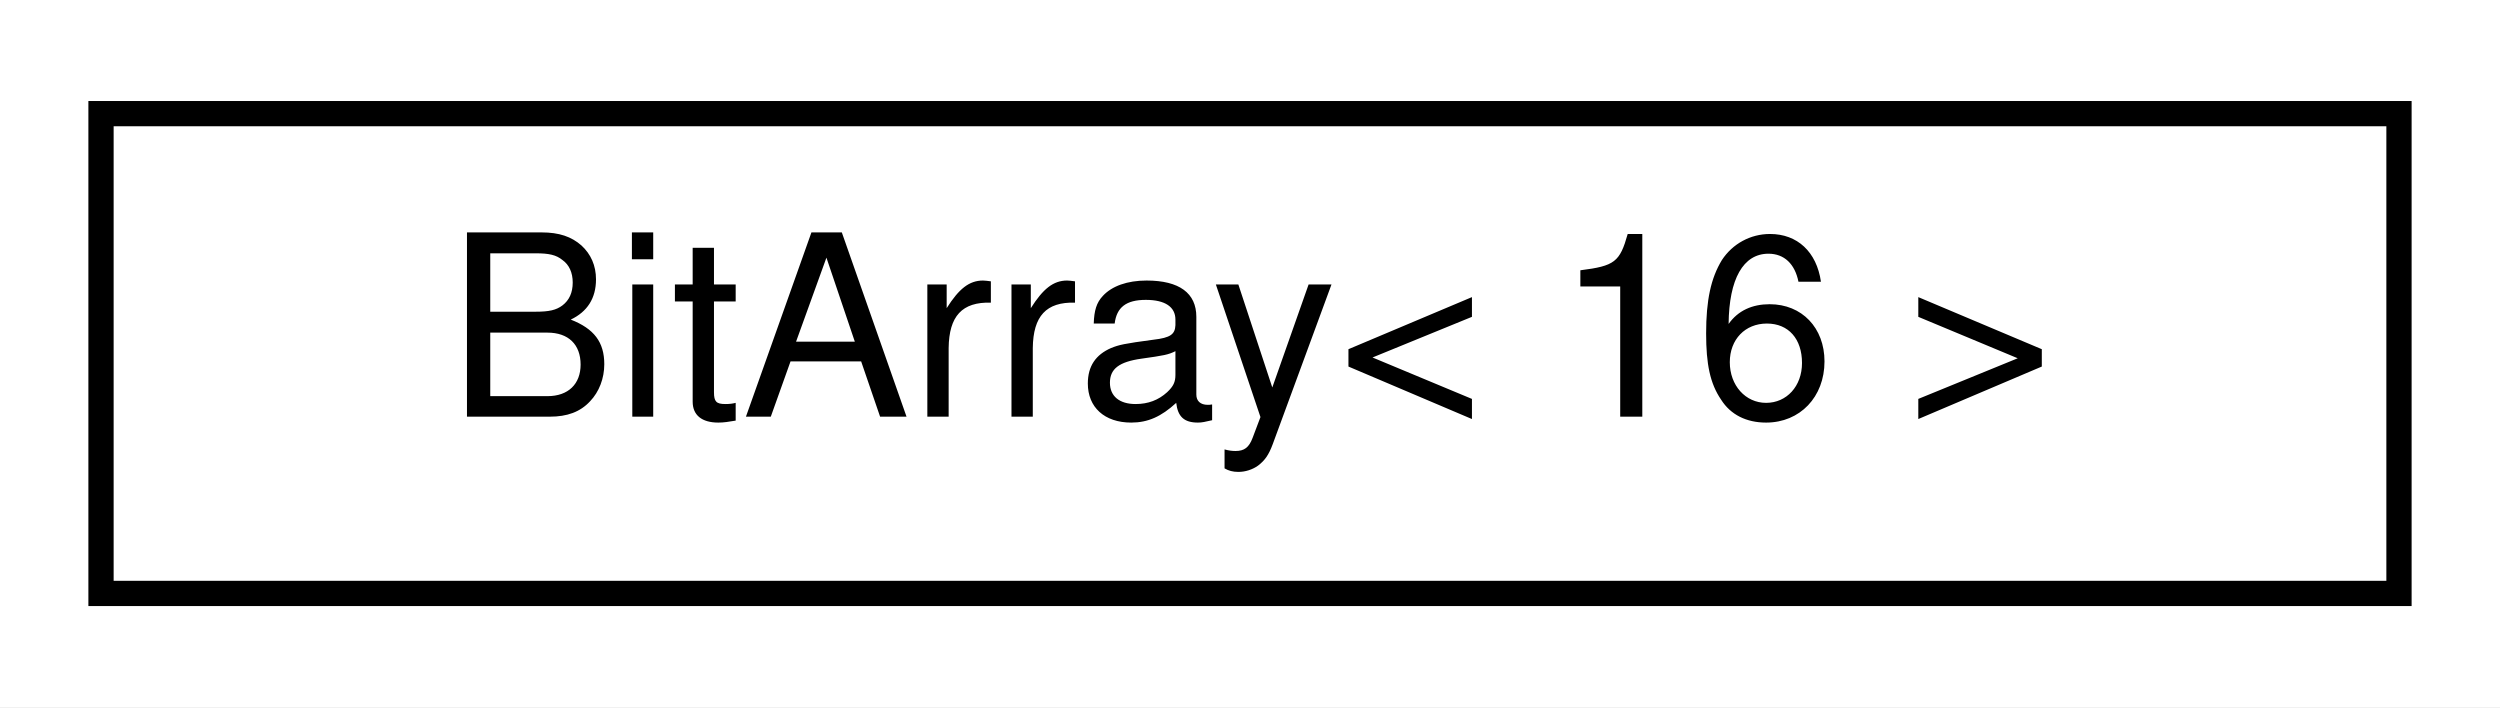
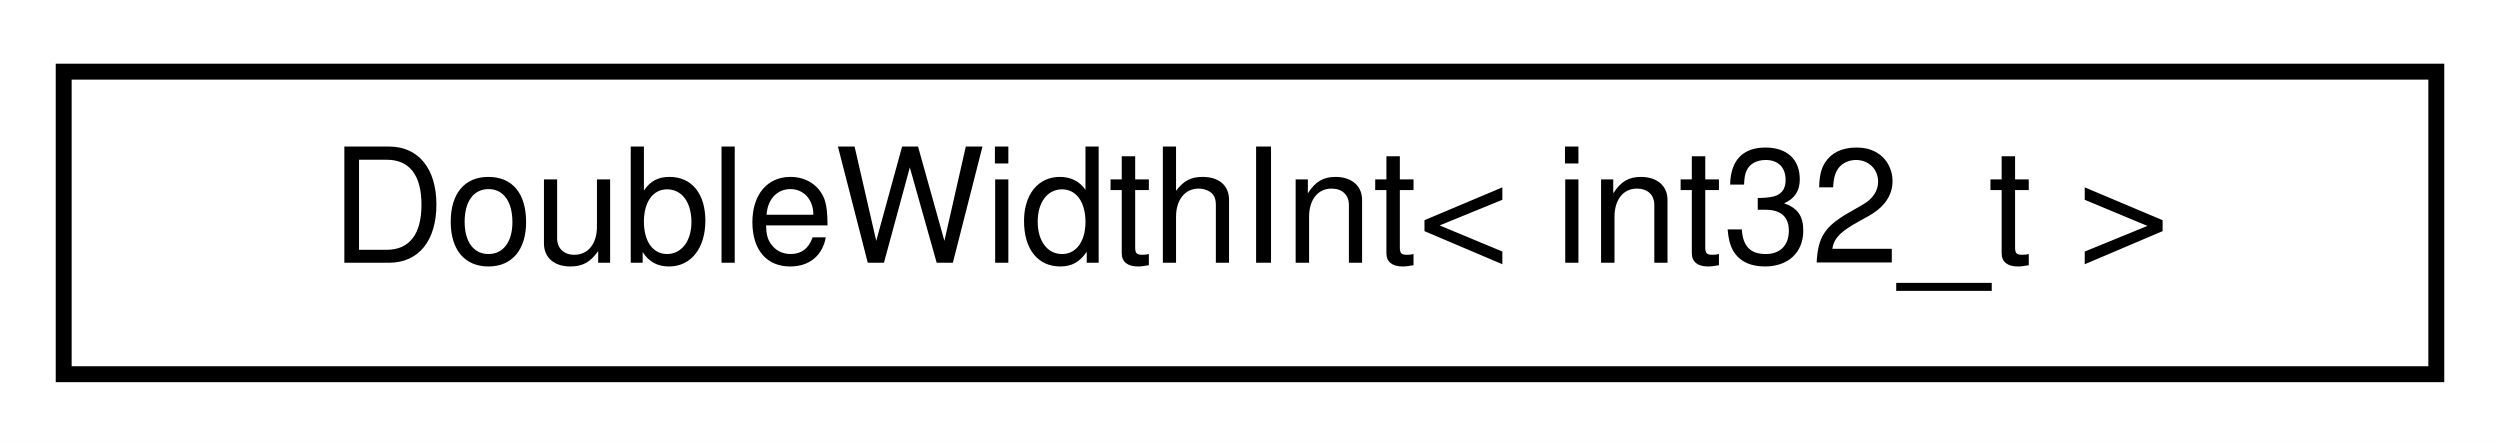
- <svg xmlns="http://www.w3.org/2000/svg" xmlns:xlink="http://www.w3.org/1999/xlink" width="99pt" height="28pt" viewBox="0.00 0.00 99.00 28.00">
+ <svg xmlns="http://www.w3.org/2000/svg" xmlns:xlink="http://www.w3.org/1999/xlink" width="157pt" height="28pt" viewBox="0.00 0.00 157.00 28.00">
  <g id="graph0" class="graph" transform="scale(1 1) rotate(0) translate(4 24)">
-     <polygon fill="white" stroke="transparent" points="-4,4 -4,-24 95,-24 95,4 -4,4" />
+     <polygon fill="white" stroke="transparent" points="-4,4 -4,-24 153,-24 153,4 -4,4" />
    <g id="node1" class="node">
      <g id="a_node1">
-         <a xlink:href="db/de9/classBitArray.html" target="_top" xlink:title=" ">
-           <polygon fill="white" stroke="black" points="0,-0.5 0,-19.5 91,-19.5 91,-0.5 0,-0.5" />
-           <text text-anchor="middle" x="45.5" y="-7.5" font-family="Helvetica,sans-Serif" font-size="10.00">BitArray&lt; 16 &gt;</text>
+         <a xlink:href="de/d7a/structDoubleWidthInt_3_01int32__t_01_4.html" target="_top" xlink:title=" ">
+           <polygon fill="white" stroke="black" points="0,-0.5 0,-19.5 149,-19.5 149,-0.5 0,-0.5" />
+           <text text-anchor="middle" x="74.5" y="-7.5" font-family="Helvetica,sans-Serif" font-size="10.00">DoubleWidthInt&lt; int32_t &gt;</text>
        </a>
      </g>
    </g>
  </g>
</svg>
